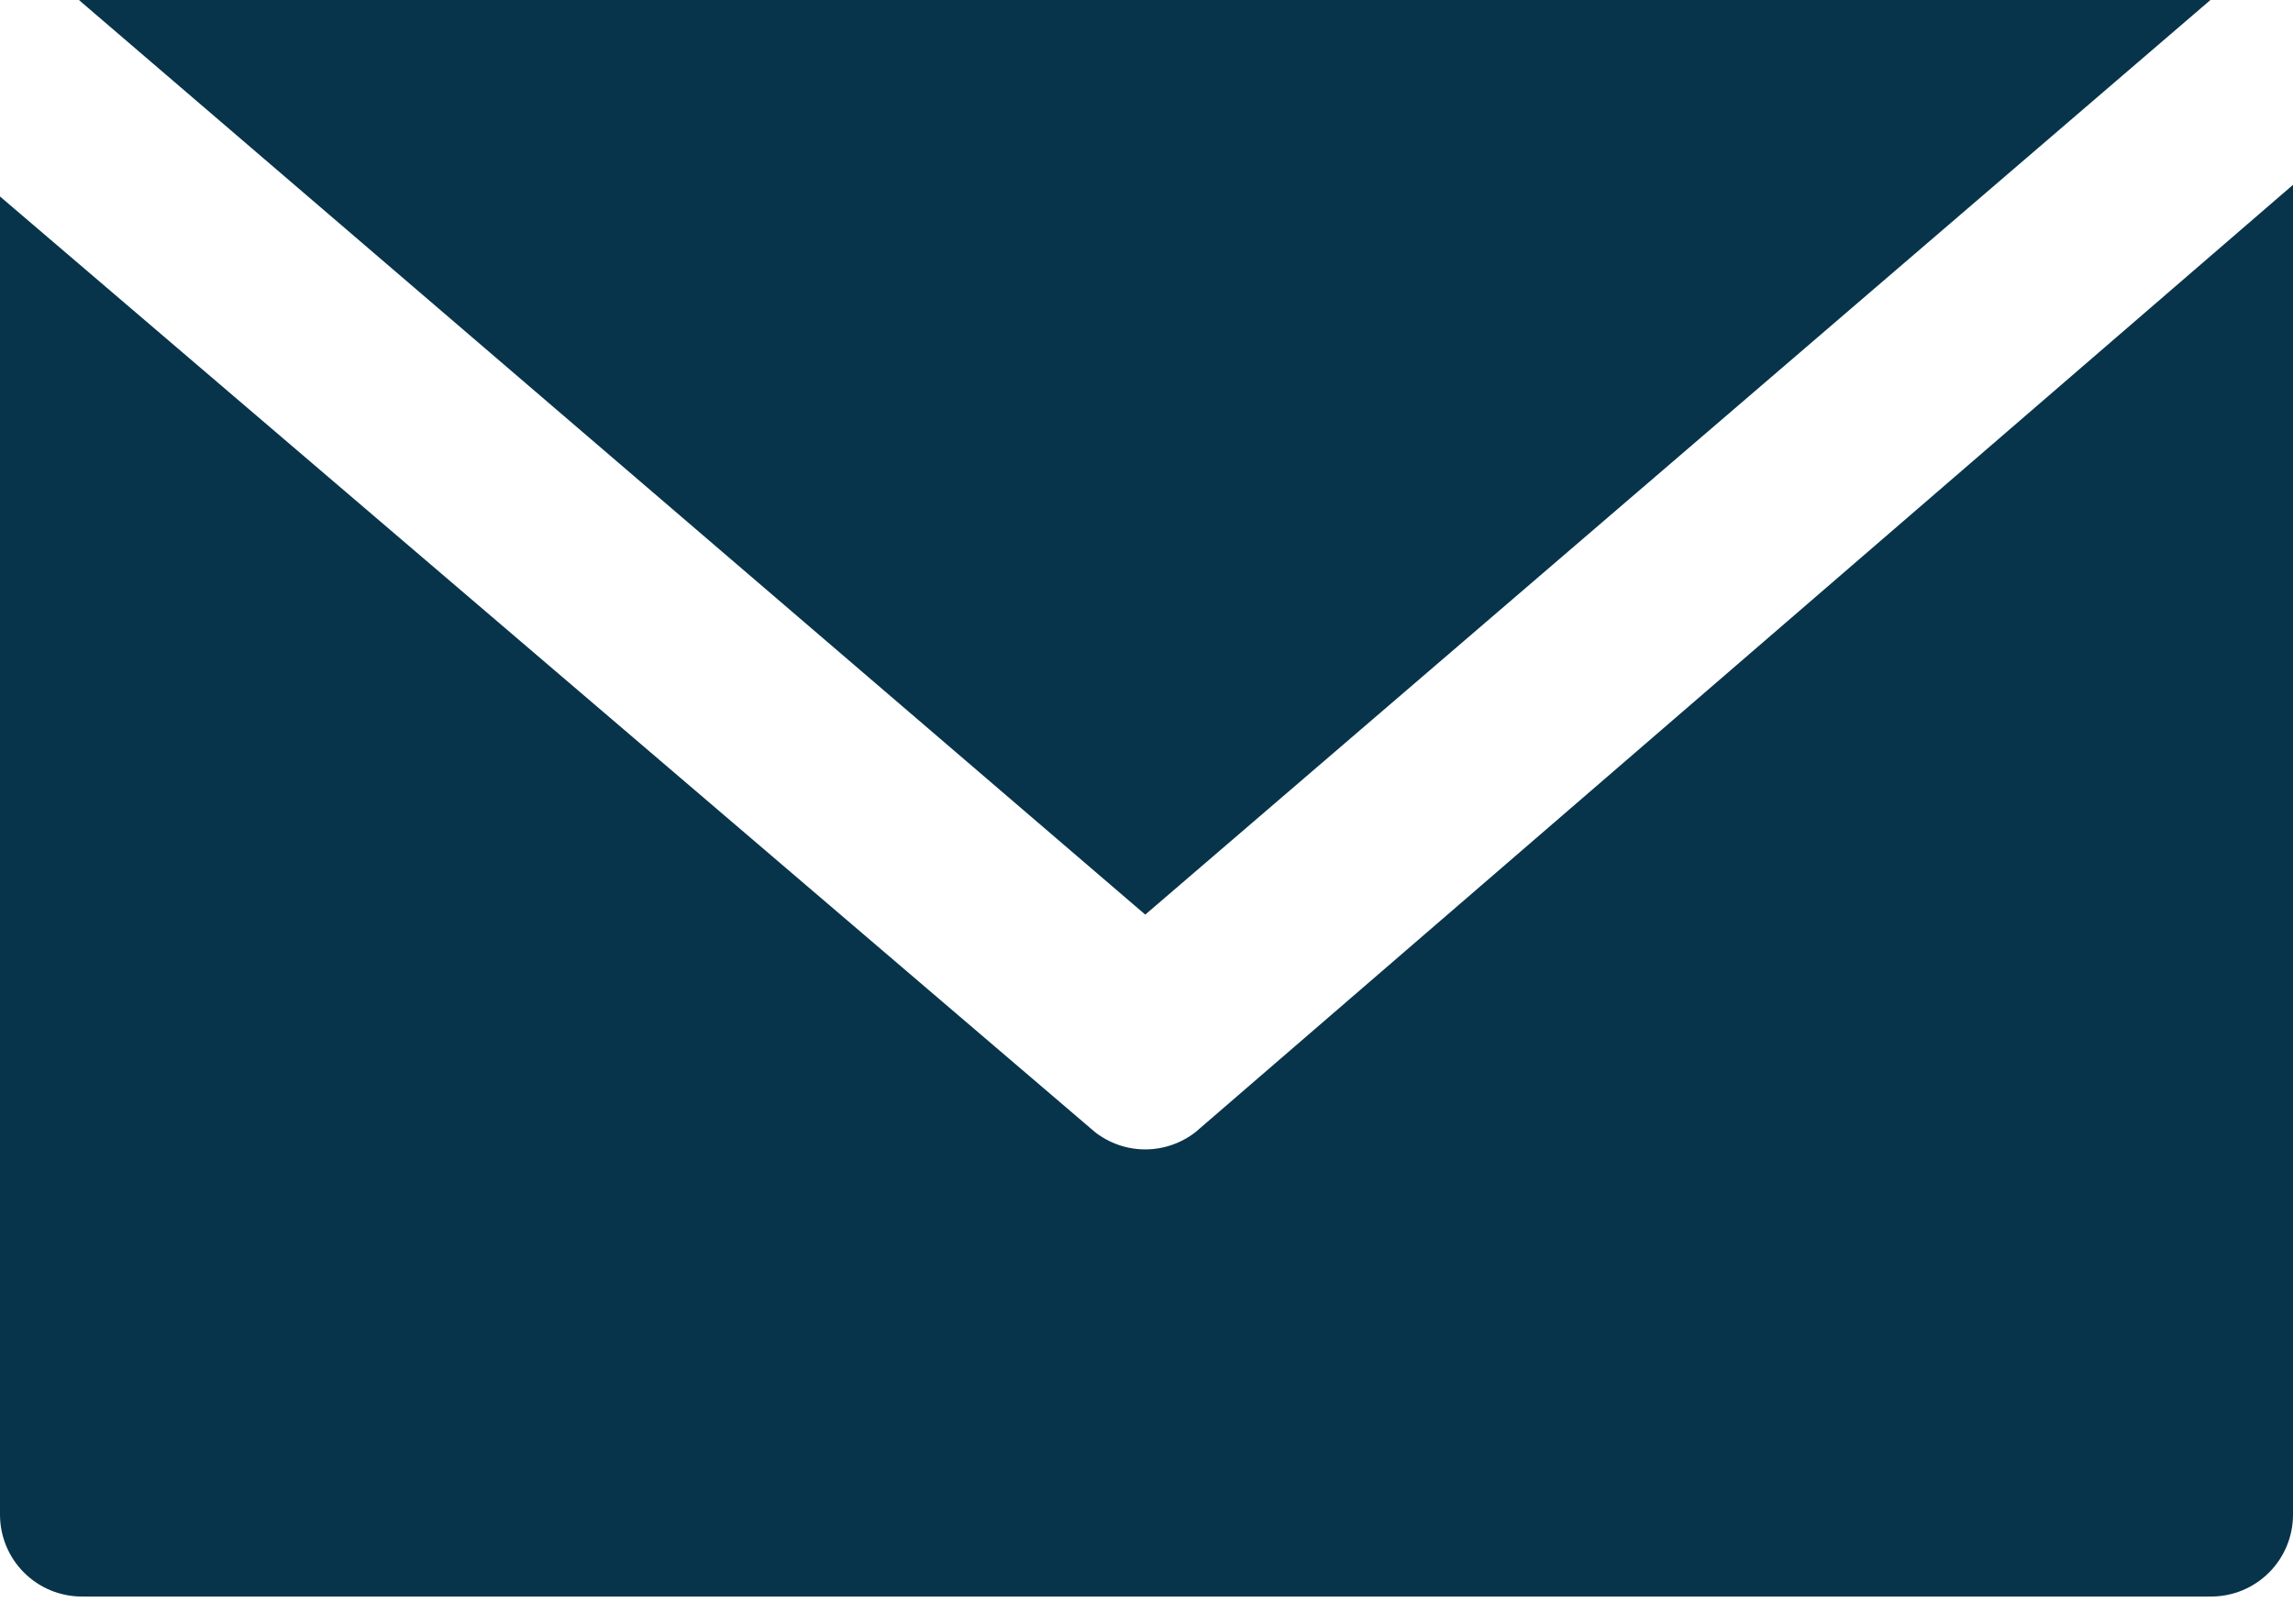
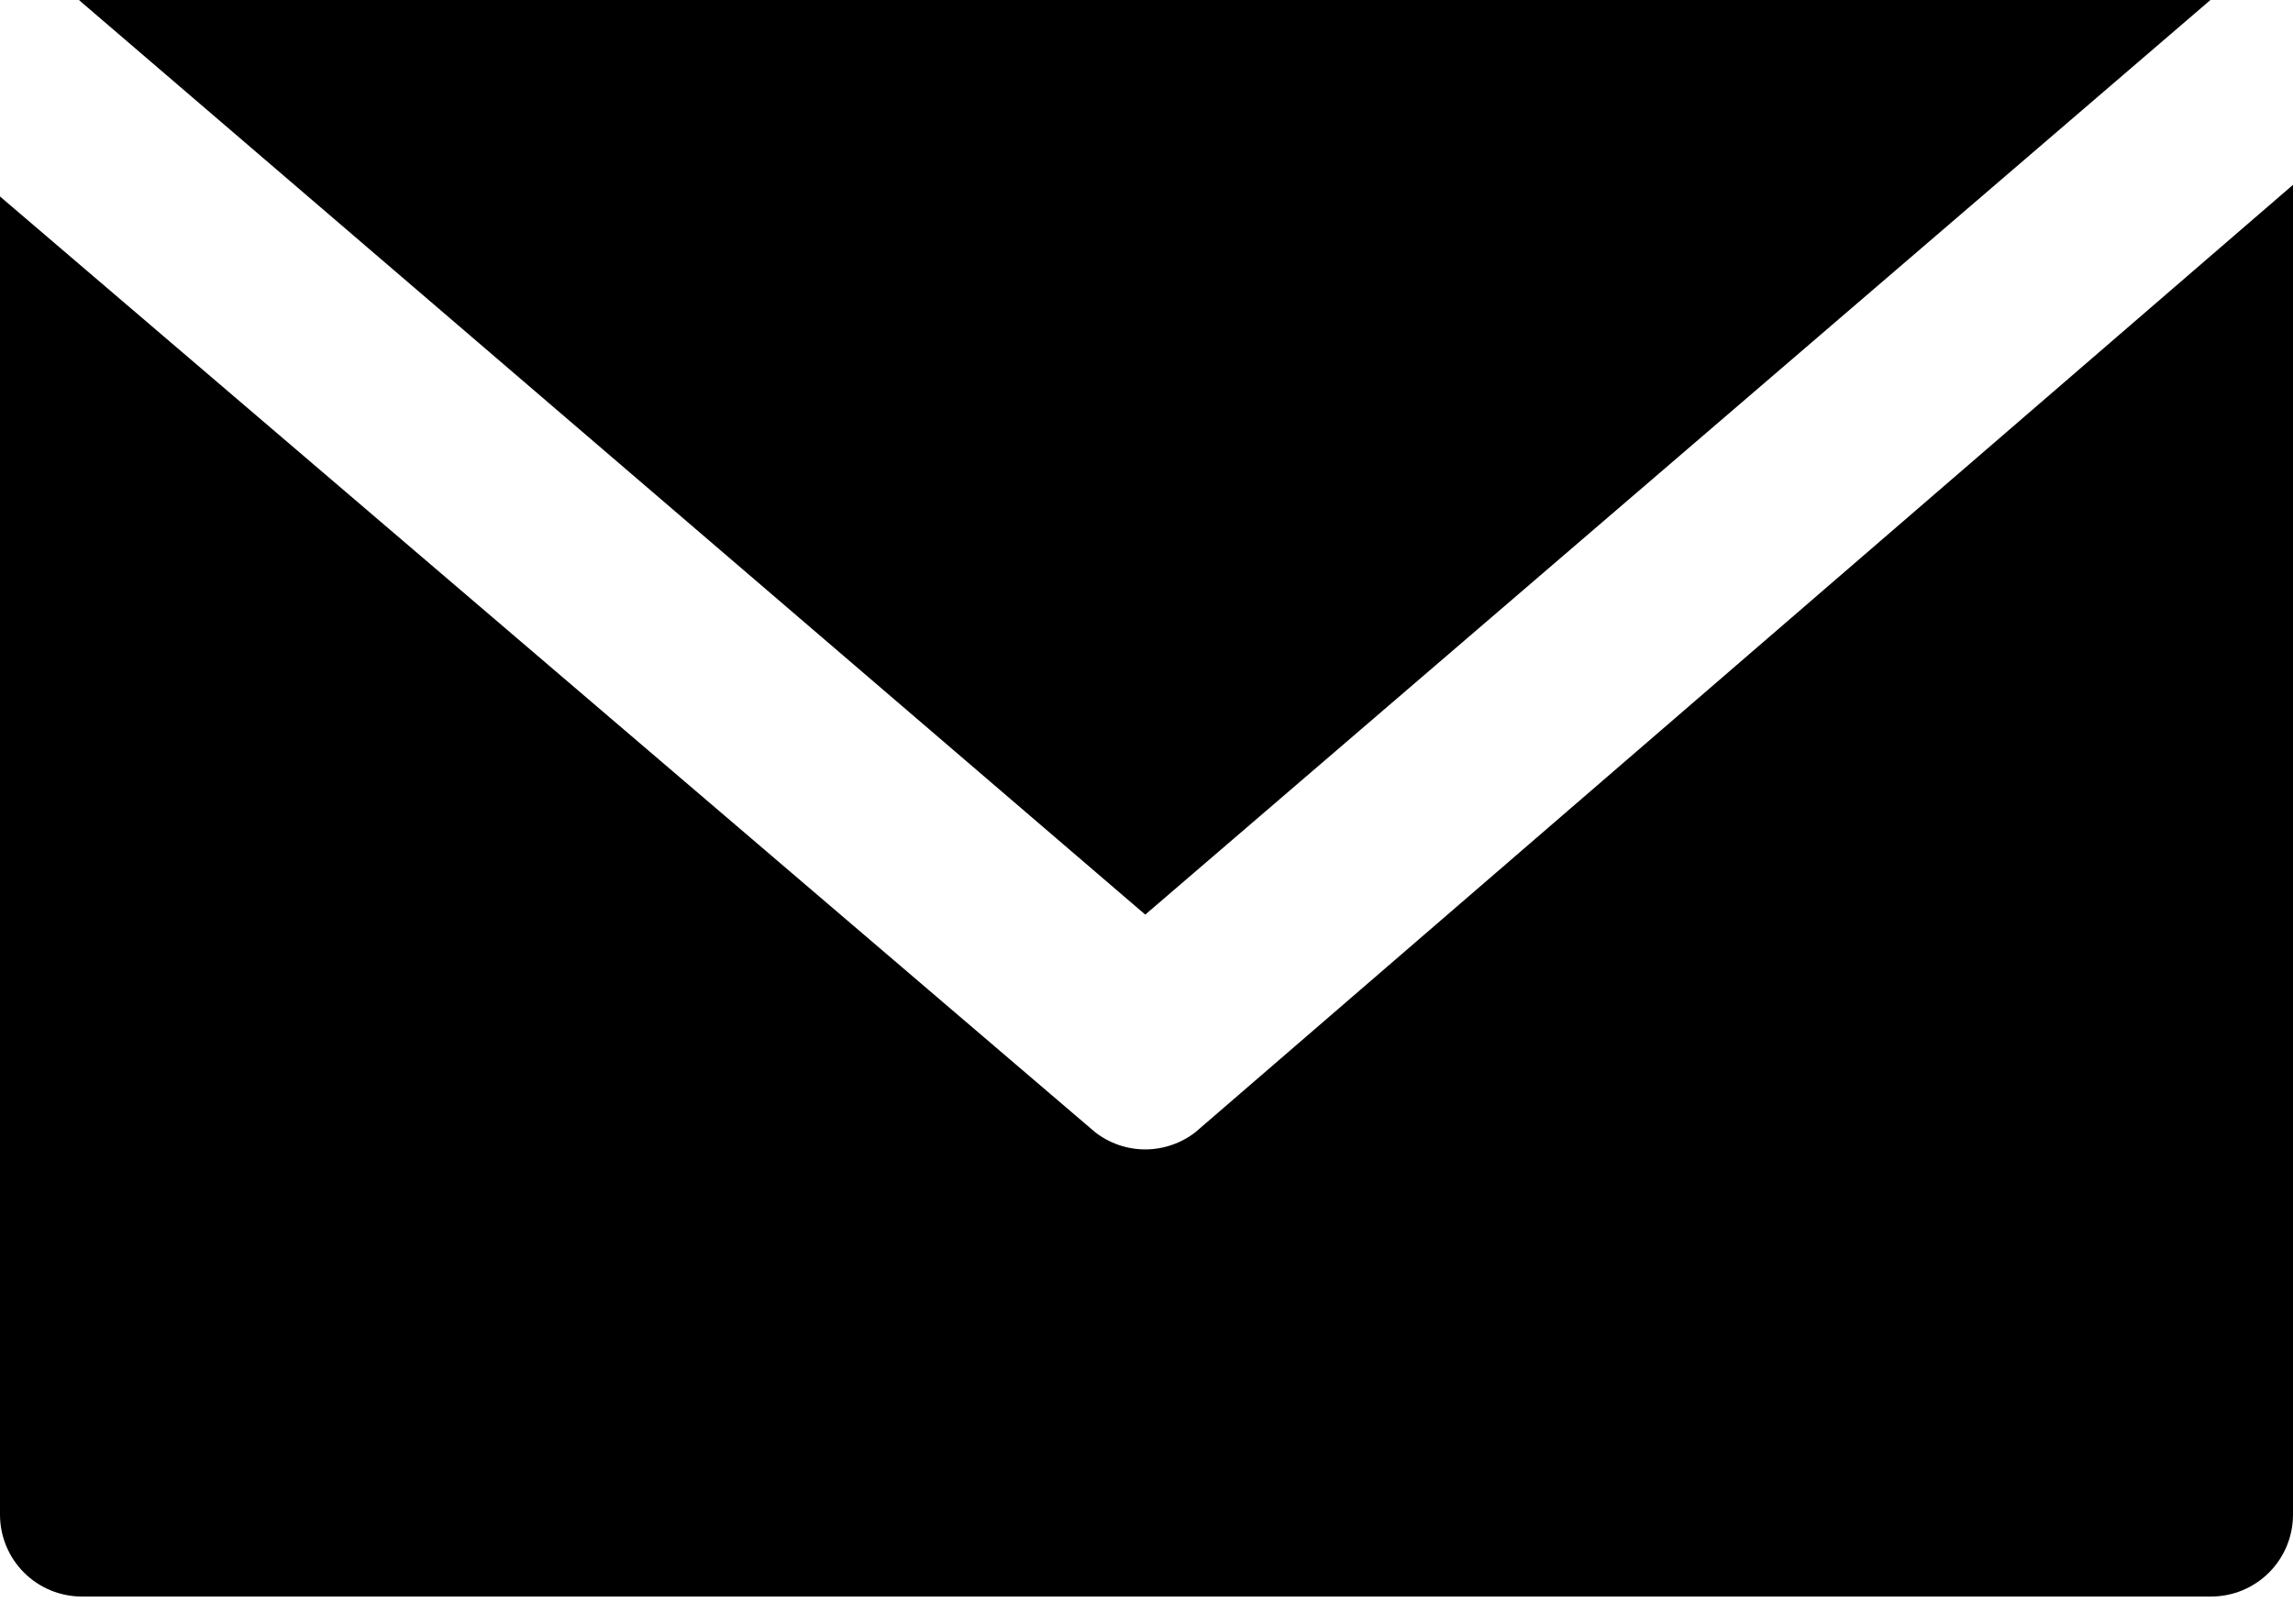
<svg xmlns="http://www.w3.org/2000/svg" width="24" height="17" viewBox="0 0 24 17" fill="none">
-   <path fill-rule="evenodd" clip-rule="evenodd" d="M12.513 11.852C12.363 11.969 12.177 12.033 11.987 12.033C11.796 12.033 11.611 11.969 11.461 11.852L0 2.057V15.857C0 16.084 0.09 16.302 0.251 16.463C0.412 16.624 0.63 16.714 0.857 16.714H23.143C23.37 16.714 23.588 16.624 23.749 16.463C23.91 16.302 24 16.084 24 15.857V1.935L12.513 11.852ZM23.136 0L11.987 9.575L0.827 0.001C0.837 0 0.847 0 0.857 0H23.136Z" fill="#07344A" />
+   <path fill-rule="evenodd" clip-rule="evenodd" d="M12.513 11.852C12.363 11.969 12.177 12.033 11.987 12.033C11.796 12.033 11.611 11.969 11.461 11.852L0 2.057V15.857C0 16.084 0.09 16.302 0.251 16.463C0.412 16.624 0.63 16.714 0.857 16.714H23.143C23.37 16.714 23.588 16.624 23.749 16.463C23.91 16.302 24 16.084 24 15.857V1.935L12.513 11.852ZM23.136 0L11.987 9.575L0.827 0.001C0.837 0 0.847 0 0.857 0H23.136Z" fill="#000000" />
</svg>
